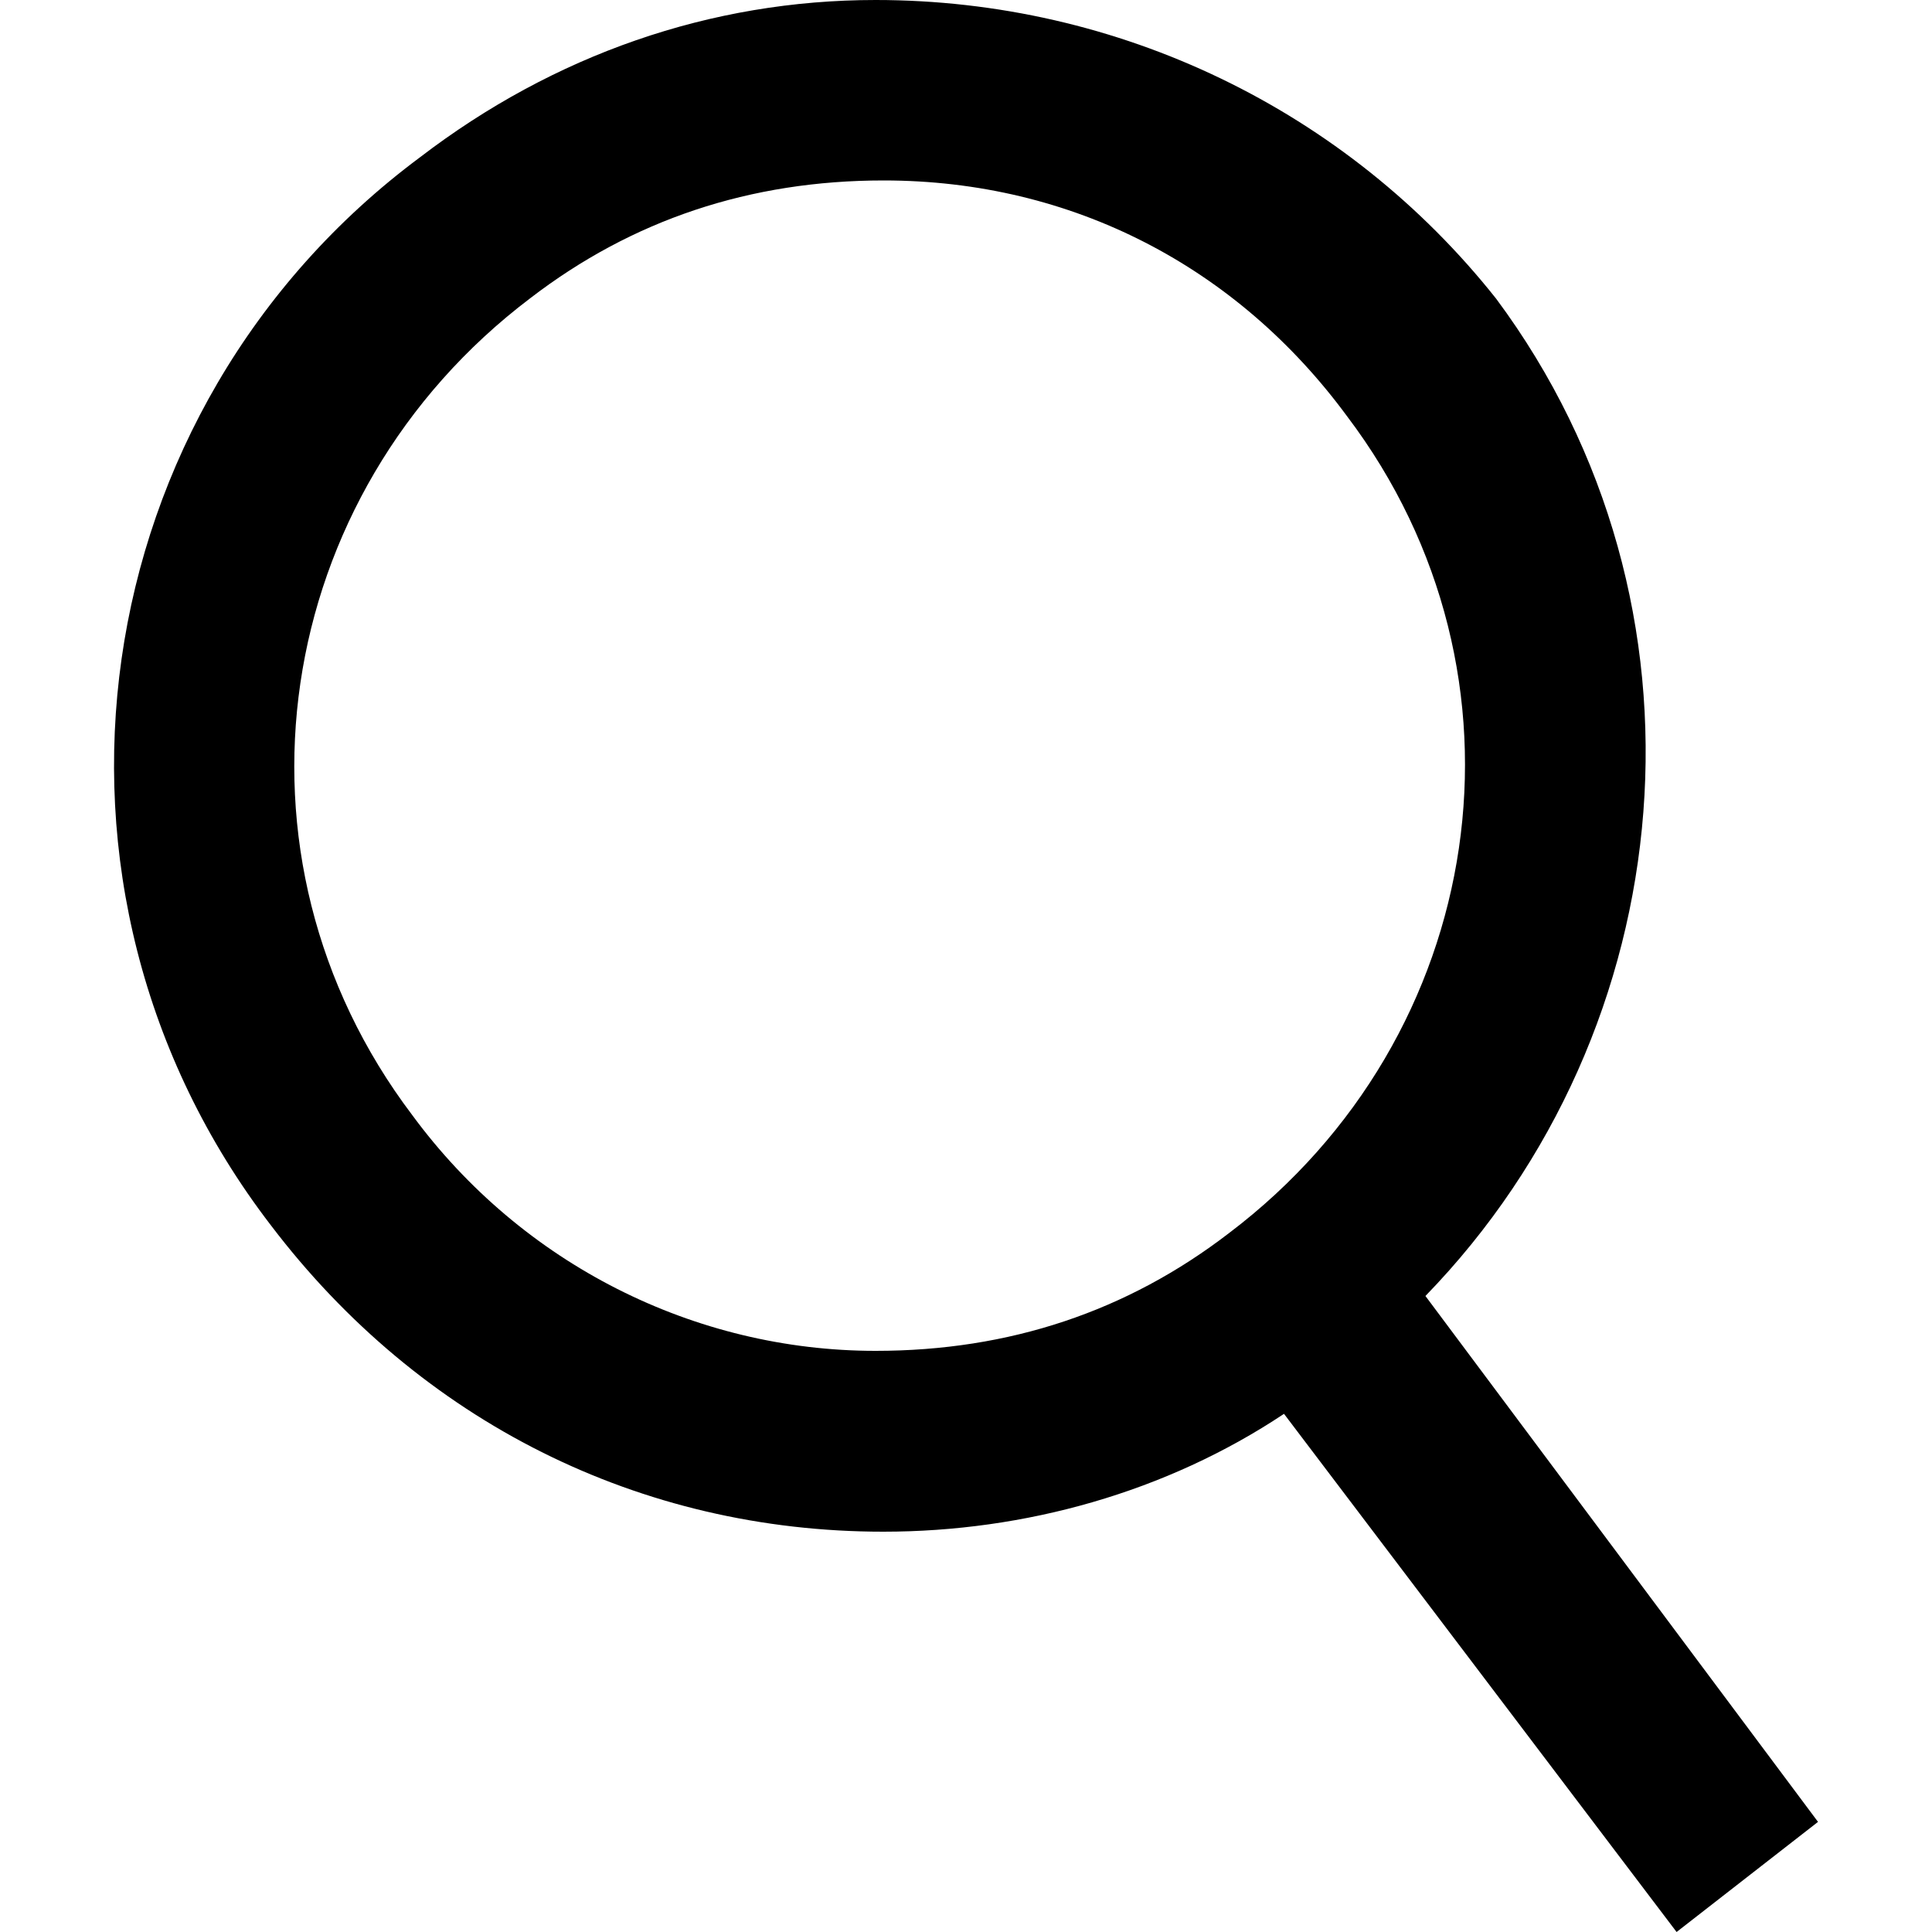
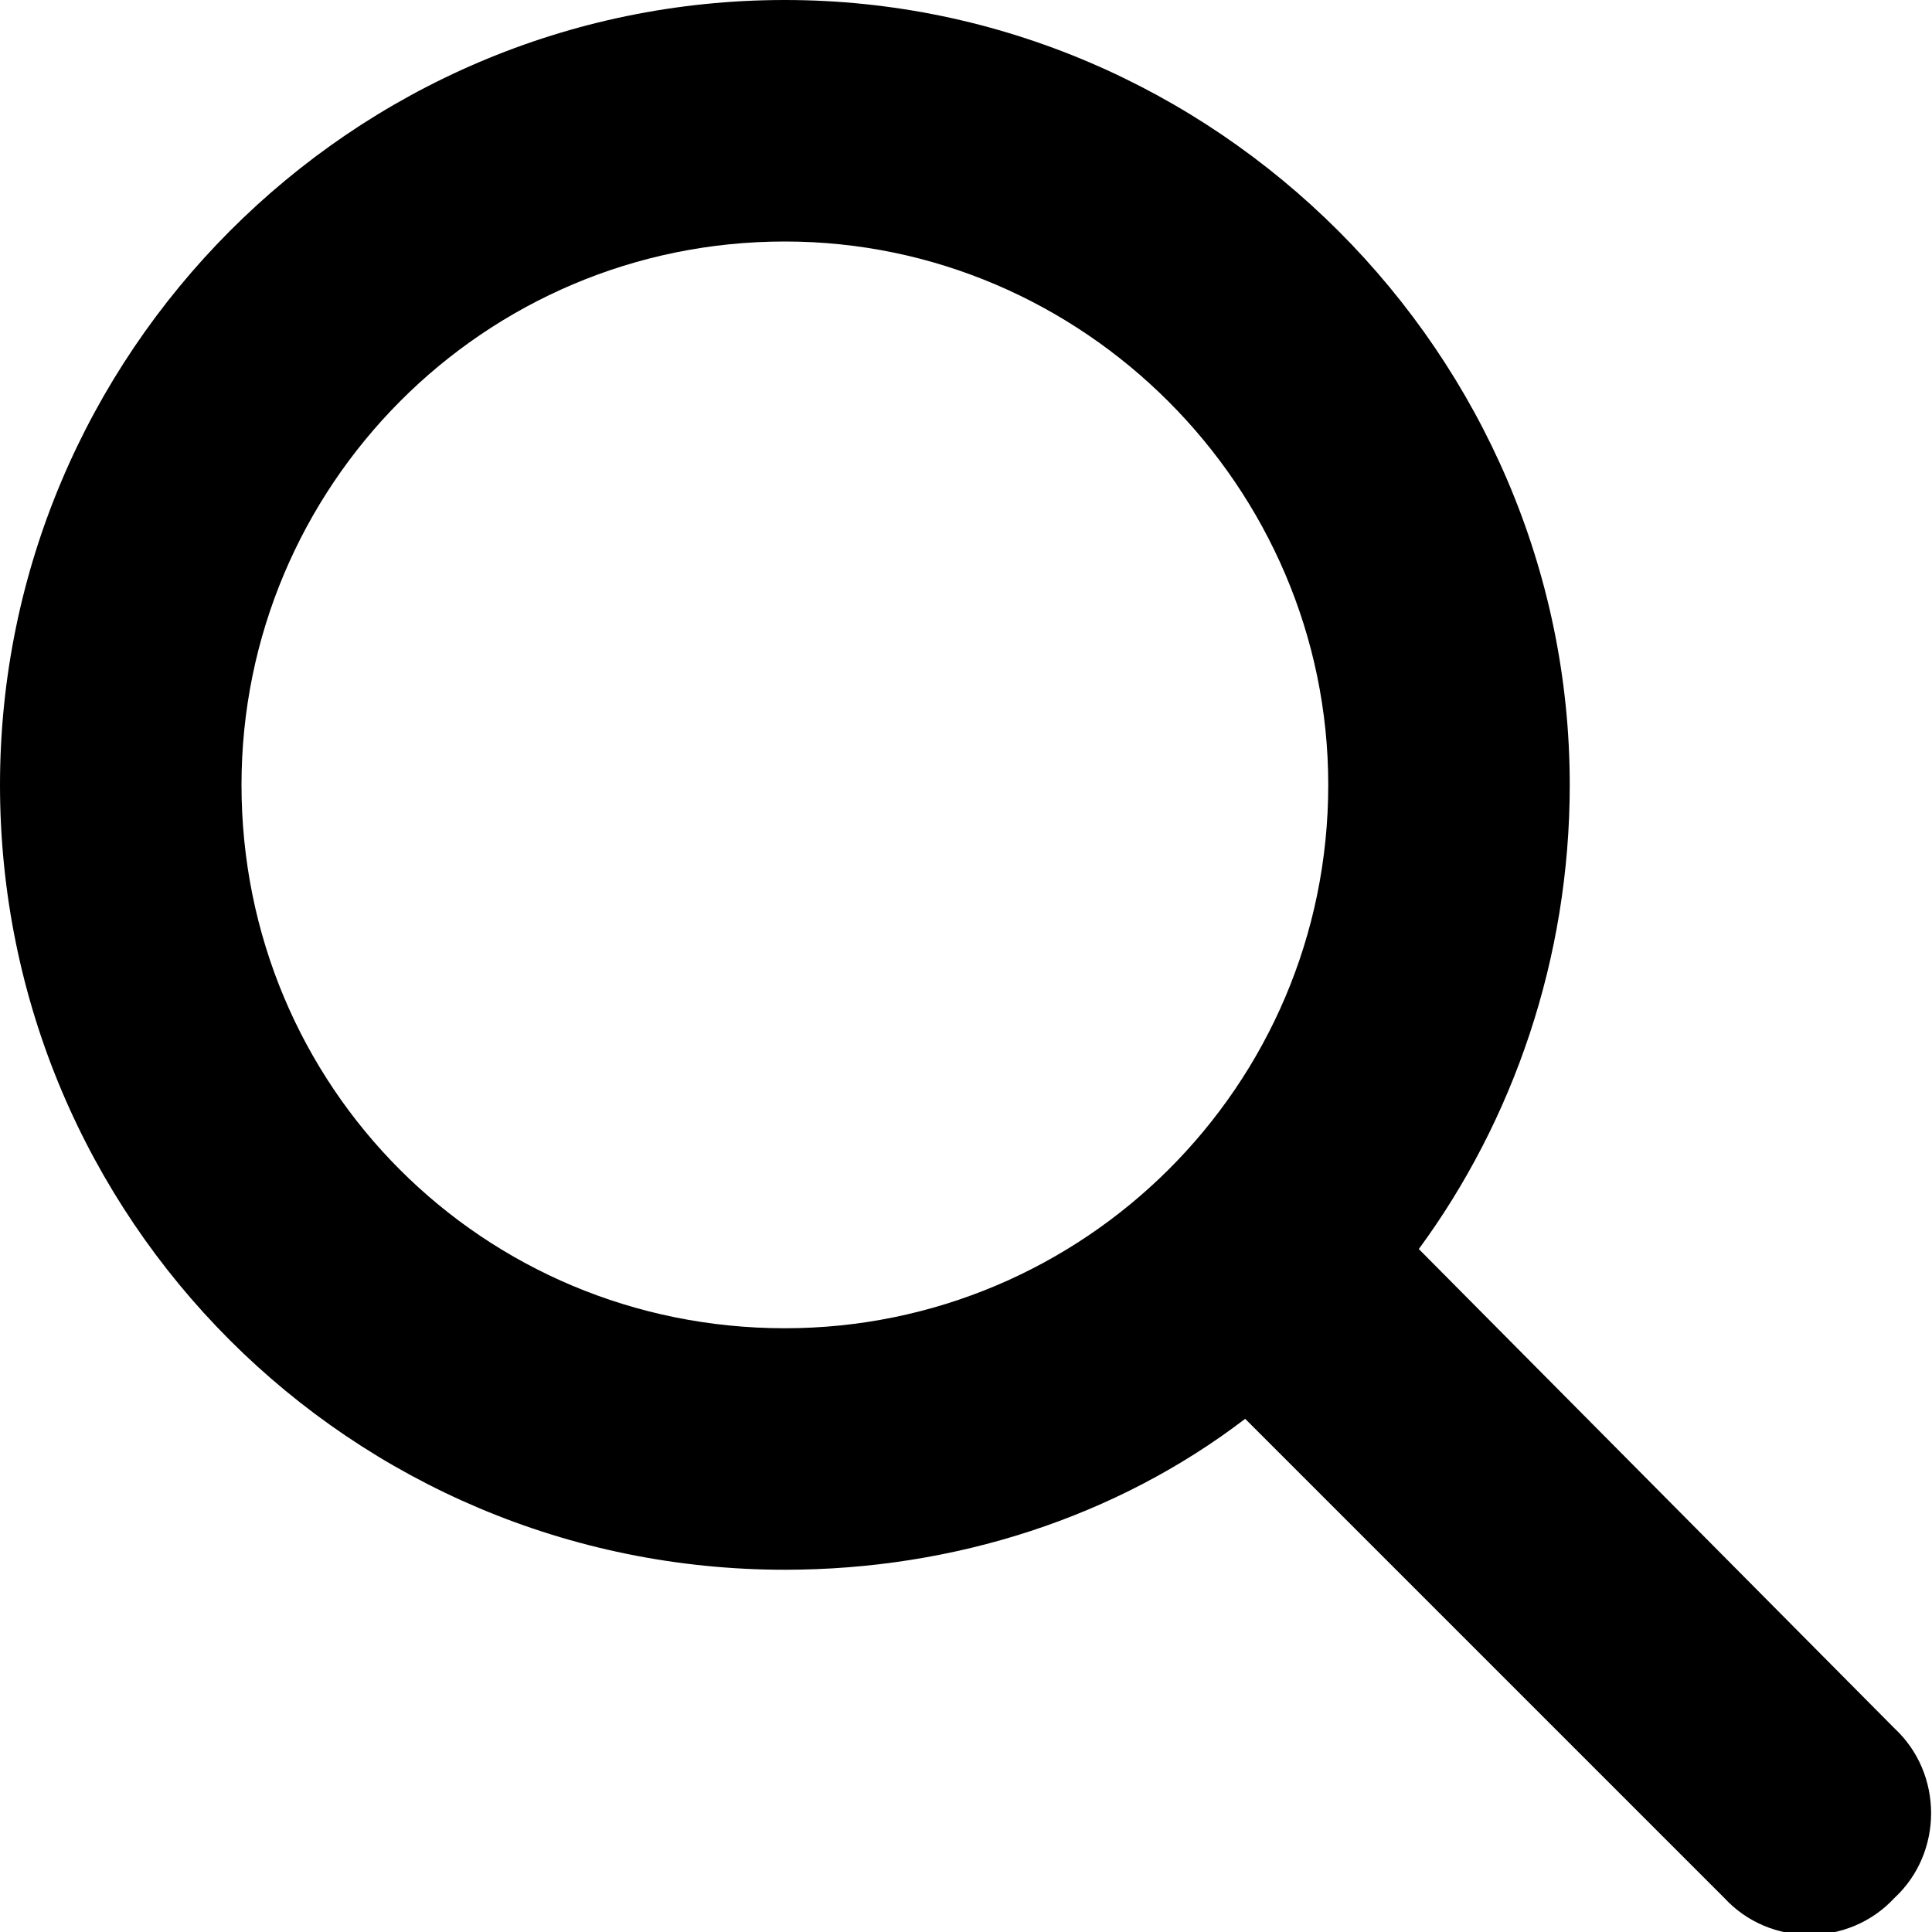
- <svg xmlns="http://www.w3.org/2000/svg" viewBox="0 0 500 500">
-   <path class="st0" d="M470.5 471.5L368.9 335.4c67.1-69.1 77.2-178.9 18.3-258.1C348.5 28.5 289.6 0 226.6 0c-42.7 0-83.3 14.2-117.9 40.7-87.4 65-105.7 189-38.6 276.4 38.6 50.8 95.5 79.3 158.5 79.3 36.6 0 73.2-10.2 103.7-30.5L433.9 500l36.6-28.5zM106.7 288.6C55.9 221.5 70.1 128 137.2 77.2c26.4-20.3 56.9-30.5 91.5-30.5 48.8 0 91.5 22.4 119.9 61 50.8 67.1 36.6 160.6-30.5 211.4-26.4 20.3-56.9 30.5-91.5 30.5-46.8 0-91.5-22.4-119.9-61z" />
+ <svg xmlns="http://www.w3.org/2000/svg" width="16" height="16" viewBox="0 0 16 16" fill="black">
+   <path d="M13 6.5C13 7.938 12.531 9.281 11.75 10.344L15.688 14.312C16.094 14.688 16.094 15.344 15.688 15.719C15.312 16.125 14.656 16.125 14.281 15.719L10.312 11.75C9.25 12.562 7.906 13 6.5 13C2.906 13 0 10.094 0 6.5C0 2.938 2.906 0 6.5 0C10.062 0 13 2.938 13 6.5ZM6.5 11C8.969 11 11 9 11 6.5C11 4.031 8.969 2 6.5 2C4 2 2 4.031 2 6.5C2 9 4 11 6.5 11Z" fill="fillCurrent" />
</svg>
